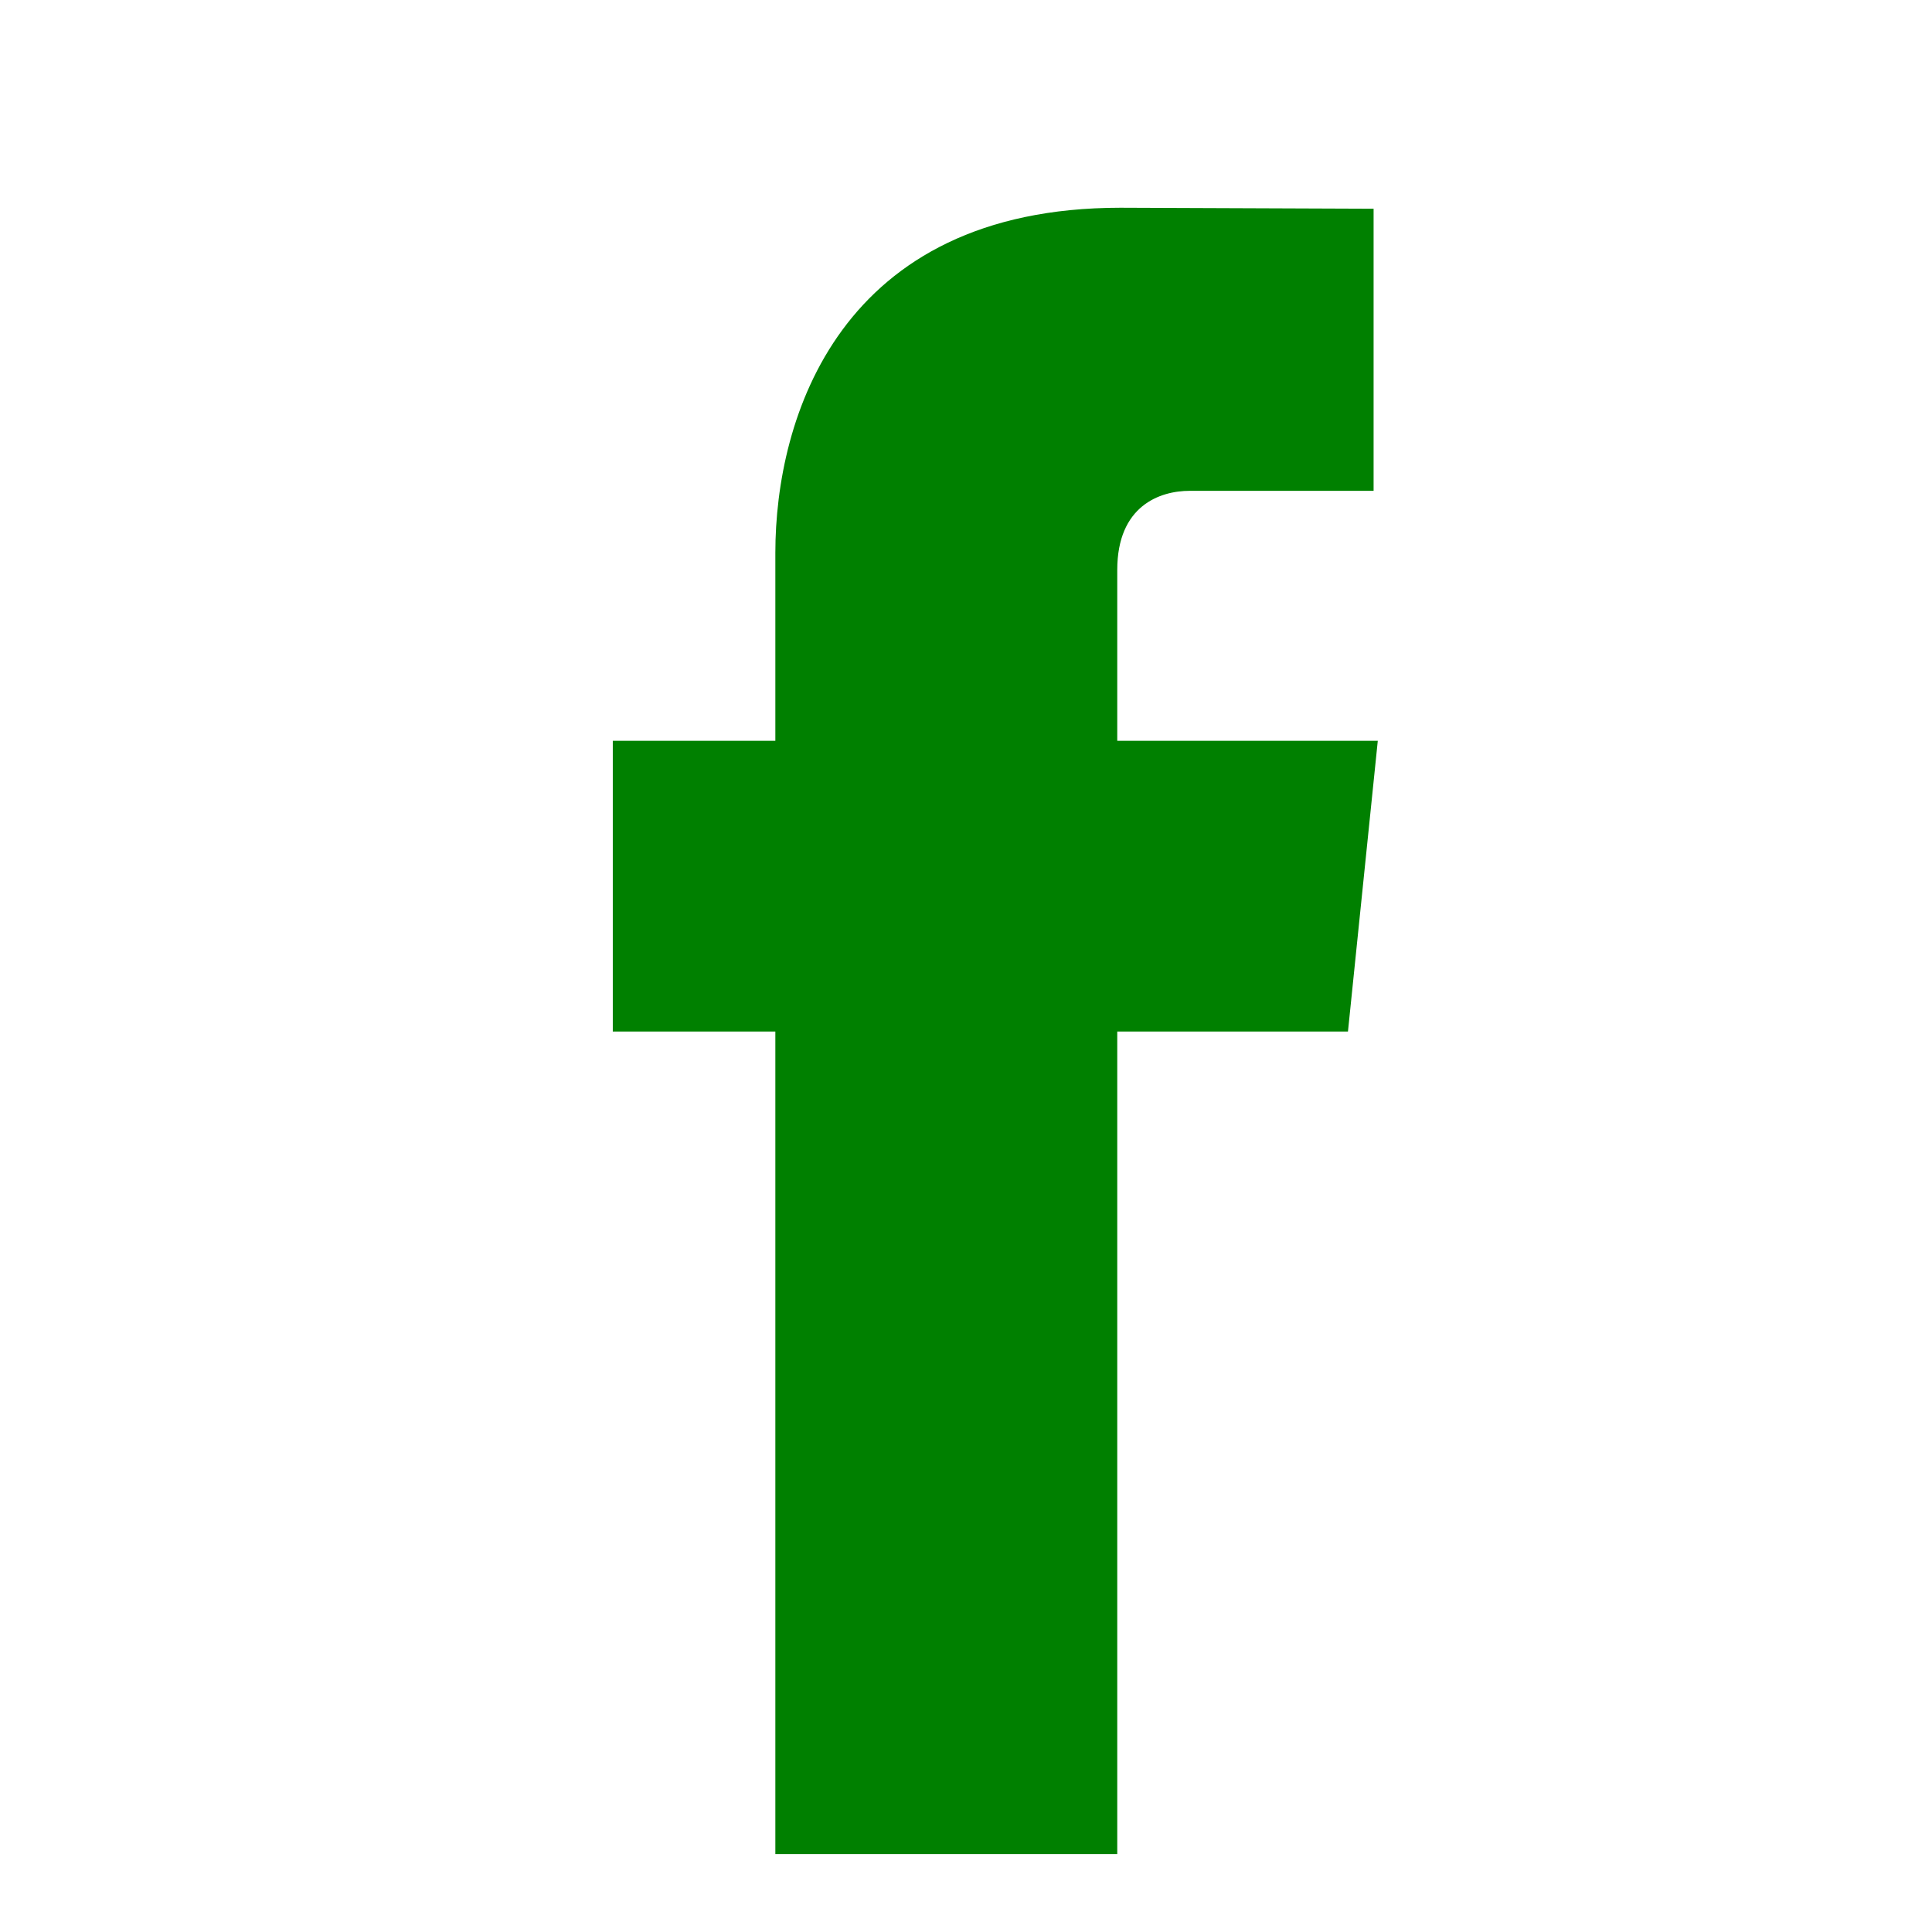
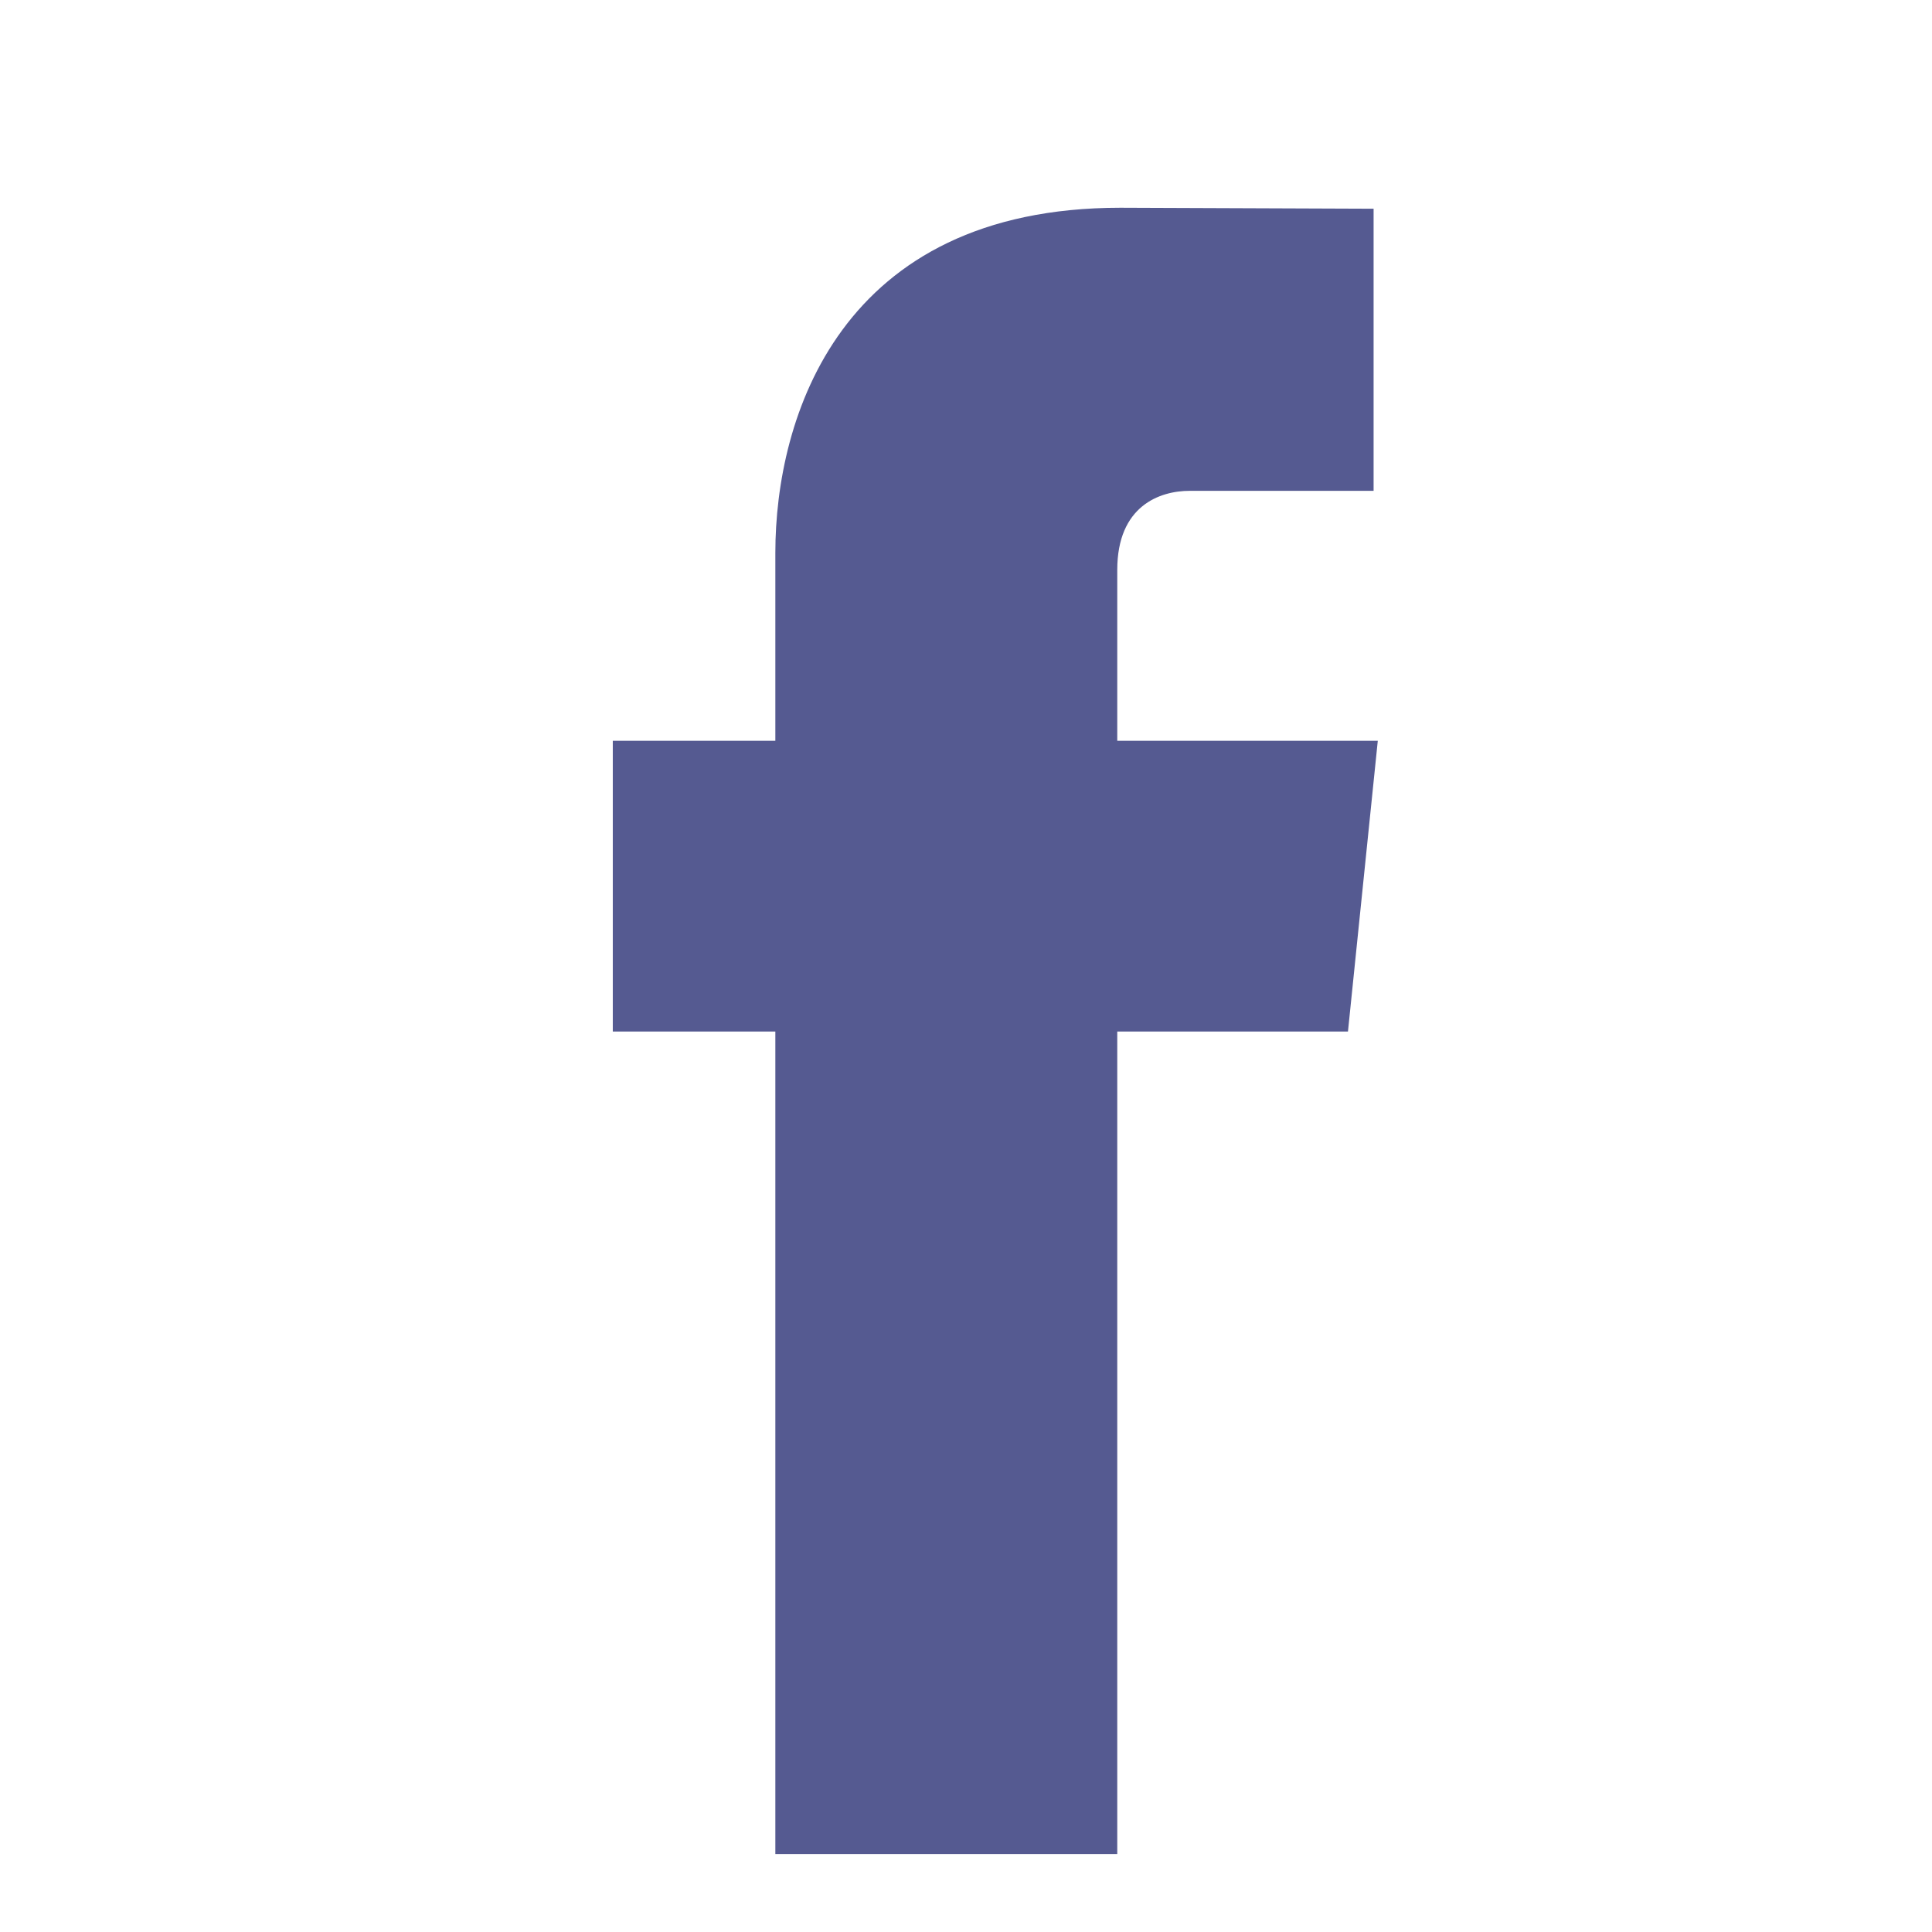
<svg xmlns="http://www.w3.org/2000/svg" enable-background="new 0 0 56.693 56.693" height="56.693px" id="Layer_1" version="1.1" viewBox="0 0 56.693 56.693" width="56.693px" xml:space="preserve">
-   <path fill="green" d="M40.43,21.739h-7.645v-5.014c0-1.883,1.248-2.322,2.127-2.322c0.877,0,5.395,0,5.395,0V6.125l-7.43-0.029  c-8.248,0-10.125,6.174-10.125,10.125v5.518h-4.77v8.53h4.77c0,10.947,0,24.137,0,24.137h10.033c0,0,0-13.32,0-24.137h6.77  L40.43,21.739z" />
+   <path fill="#555A91" d="M40.43,21.739h-7.645v-5.014c0-1.883,1.248-2.322,2.127-2.322c0.877,0,5.395,0,5.395,0V6.125l-7.43-0.029  c-8.248,0-10.125,6.174-10.125,10.125v5.518h-4.77v8.53h4.77c0,10.947,0,24.137,0,24.137h10.033c0,0,0-13.32,0-24.137h6.77  L40.43,21.739z" />
</svg>
